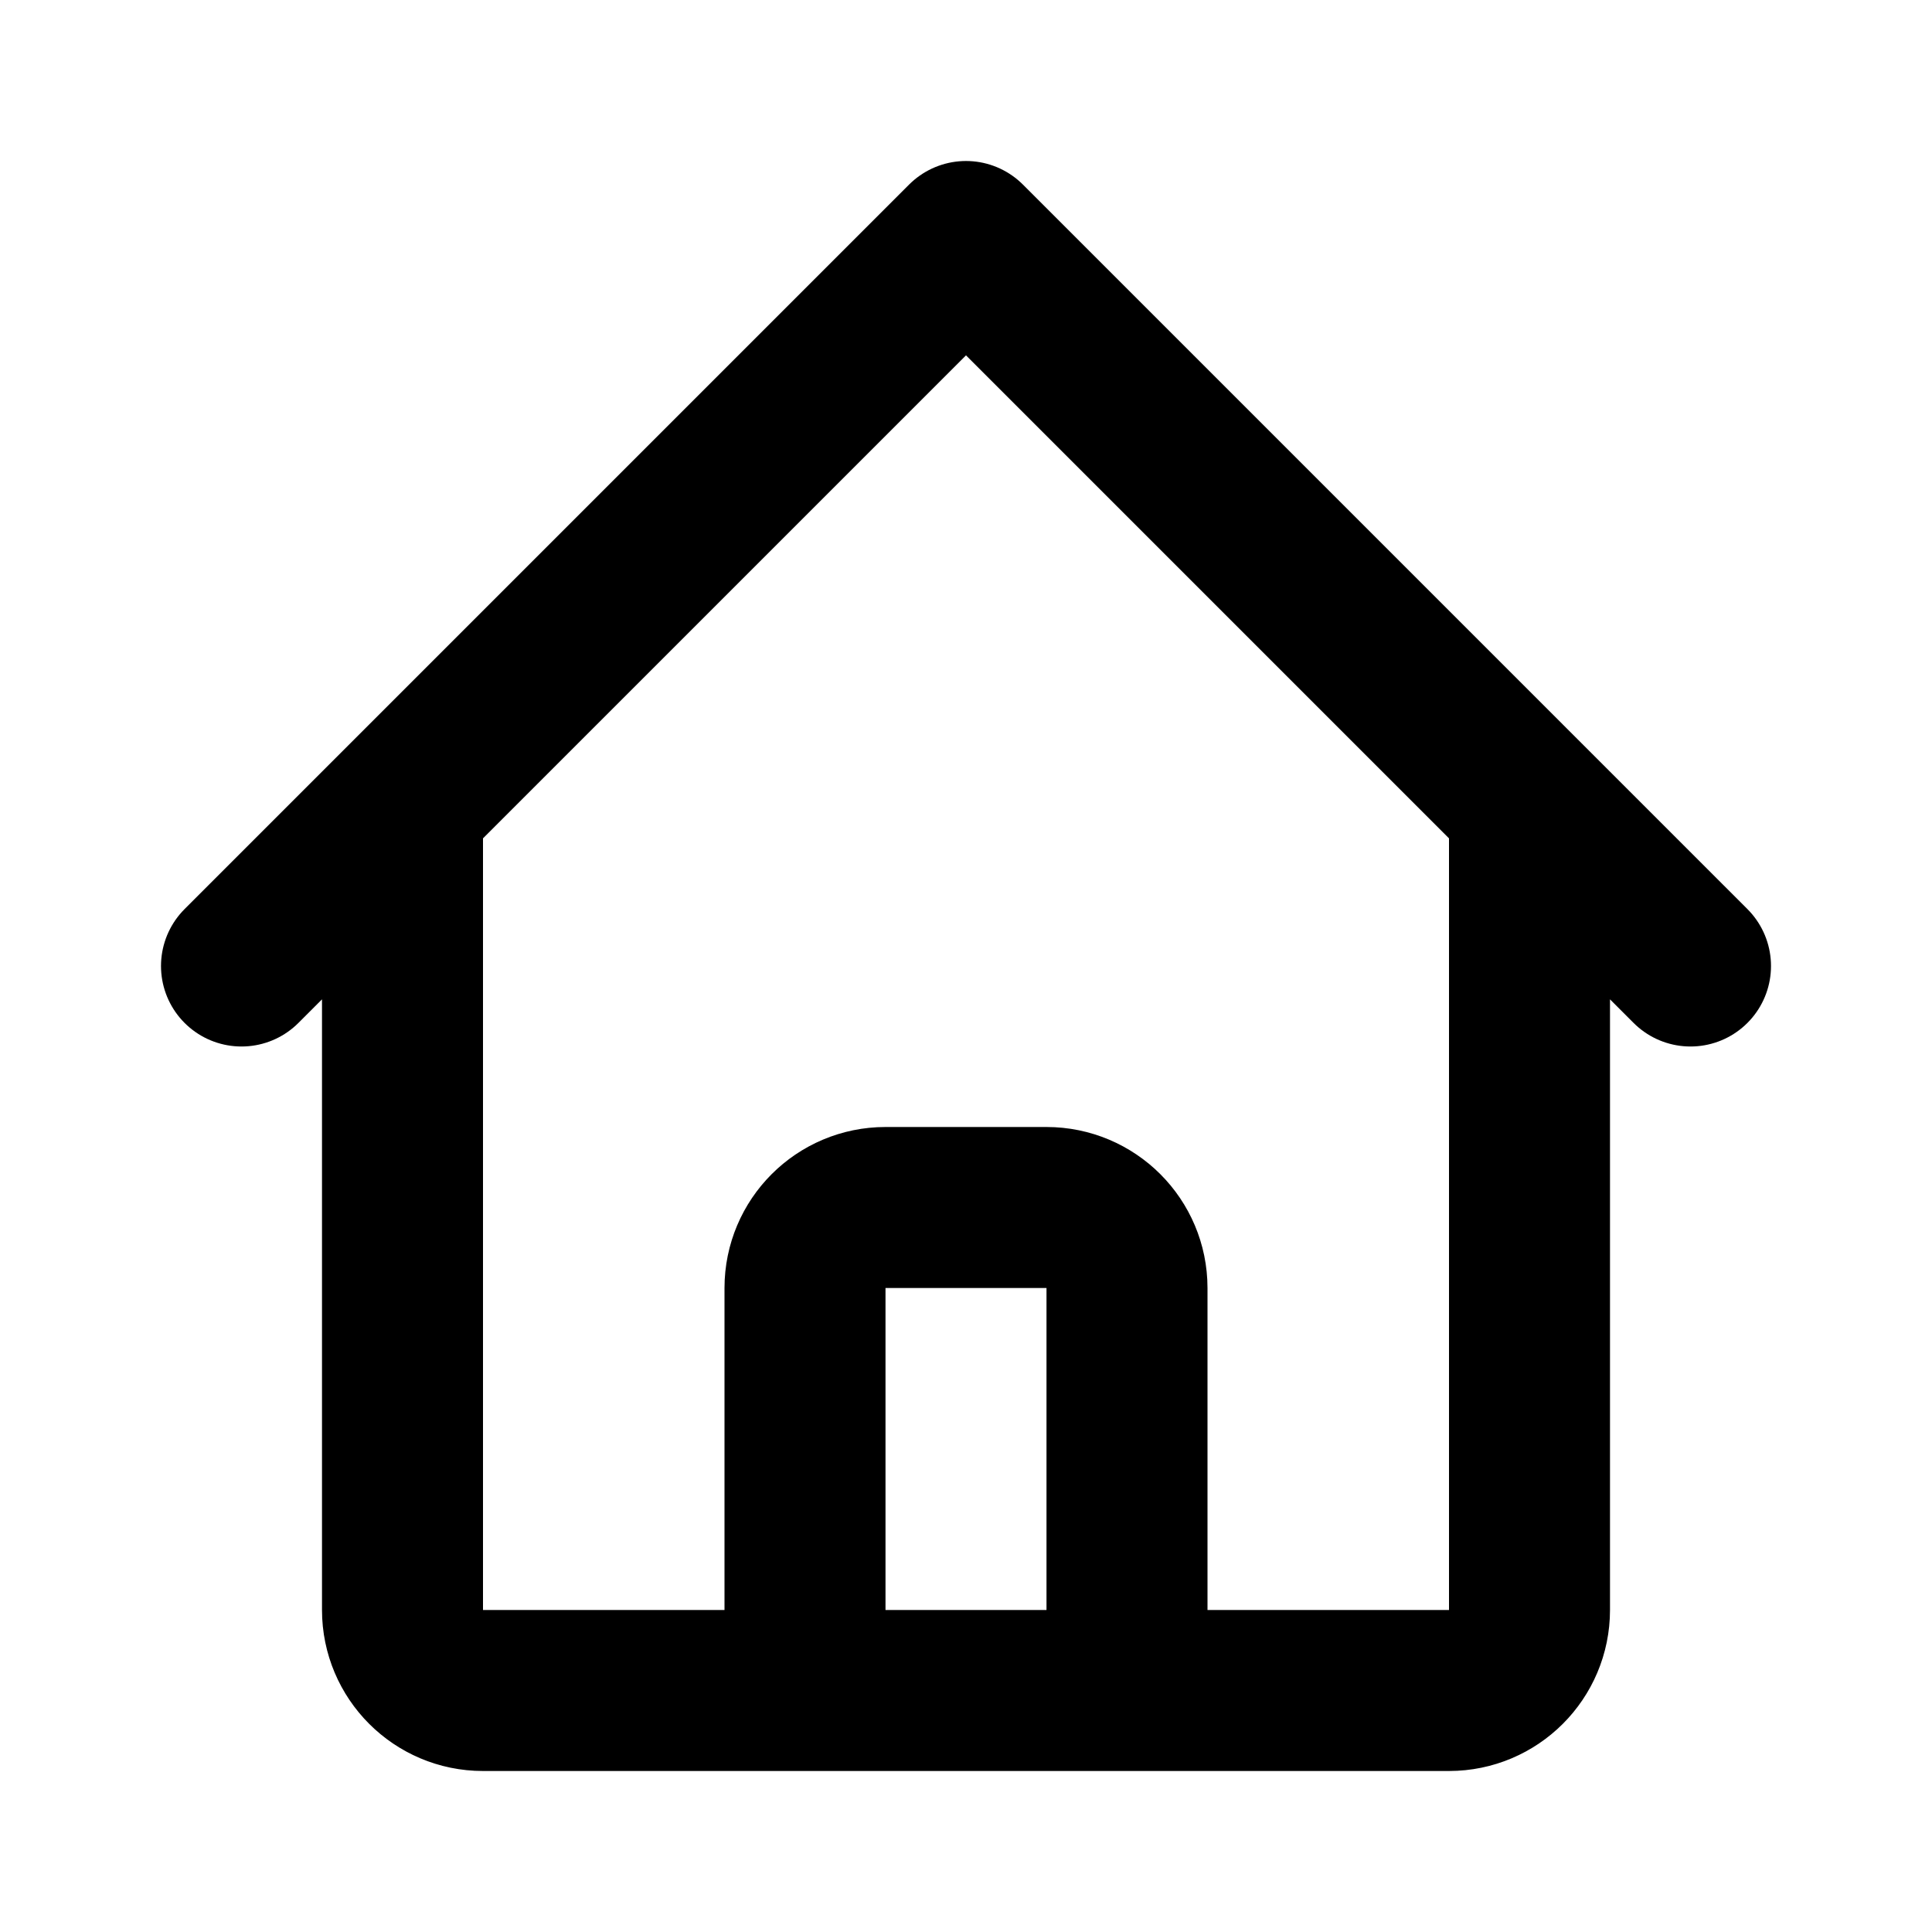
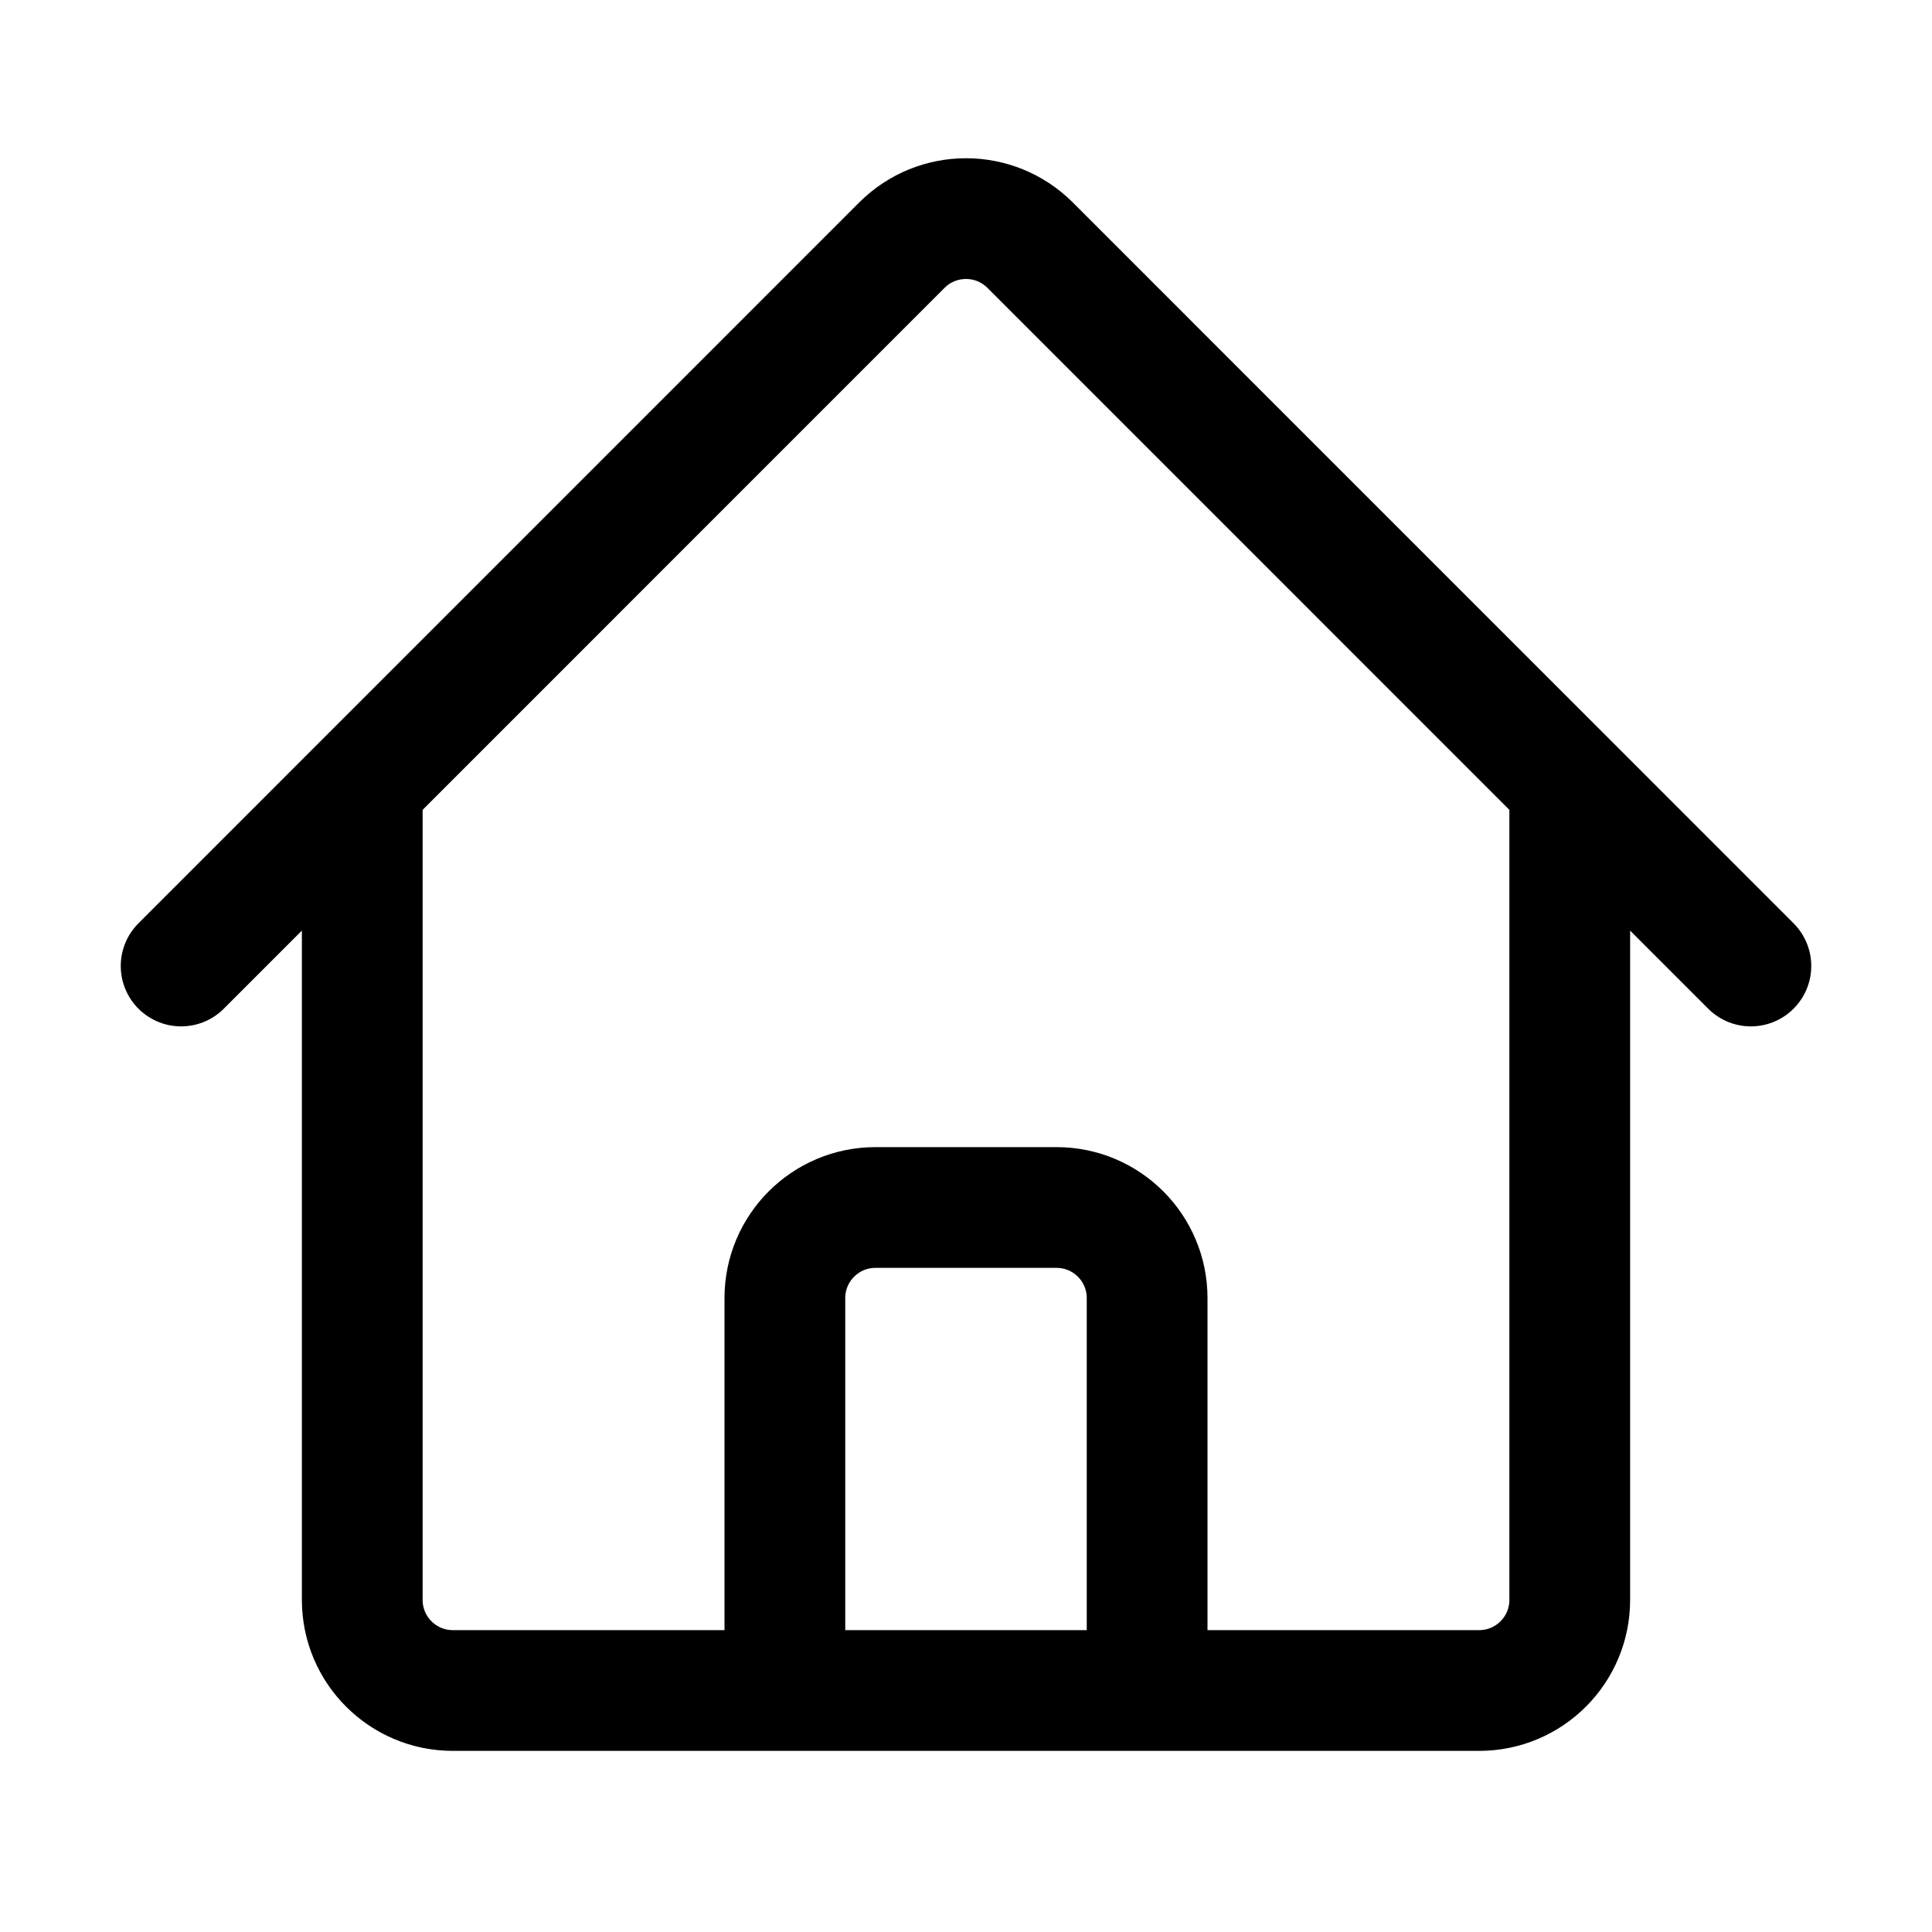
<svg xmlns="http://www.w3.org/2000/svg" width="24" height="24" viewBox="0 0 24 24" fill="none">
-   <path d="M3 12L5 10M5 10L12 3L19 10M5 10V20C5 20.552 5.448 21 6 21H9M19 10L21 12M19 10V20C19 20.552 18.552 21 18 21H15M9 21C9.552 21 10 20.552 10 20V16C10 15.448 10.448 15 11 15H13C13.552 15 14 15.448 14 16V20C14 20.552 14.448 21 15 21M9 21H15" stroke="currentColor" stroke-width="2" stroke-linecap="round" stroke-linejoin="round" />
+   <path d="M2.25 12L11.204 3.045C11.644 2.606 12.356 2.606 12.796 3.045L21.75 12M4.5 9.75V19.875C4.5 20.496 5.004 21 5.625 21H9.75V16.125C9.75 15.504 10.254 15 10.875 15H13.125C13.746 15 14.25 15.504 14.25 16.125V21H18.375C18.996 21 19.5 20.496 19.5 19.875V9.75M8.25 21H16.5" stroke="currentColor" stroke-width="1.5" stroke-linecap="round" stroke-linejoin="round" />
</svg>
